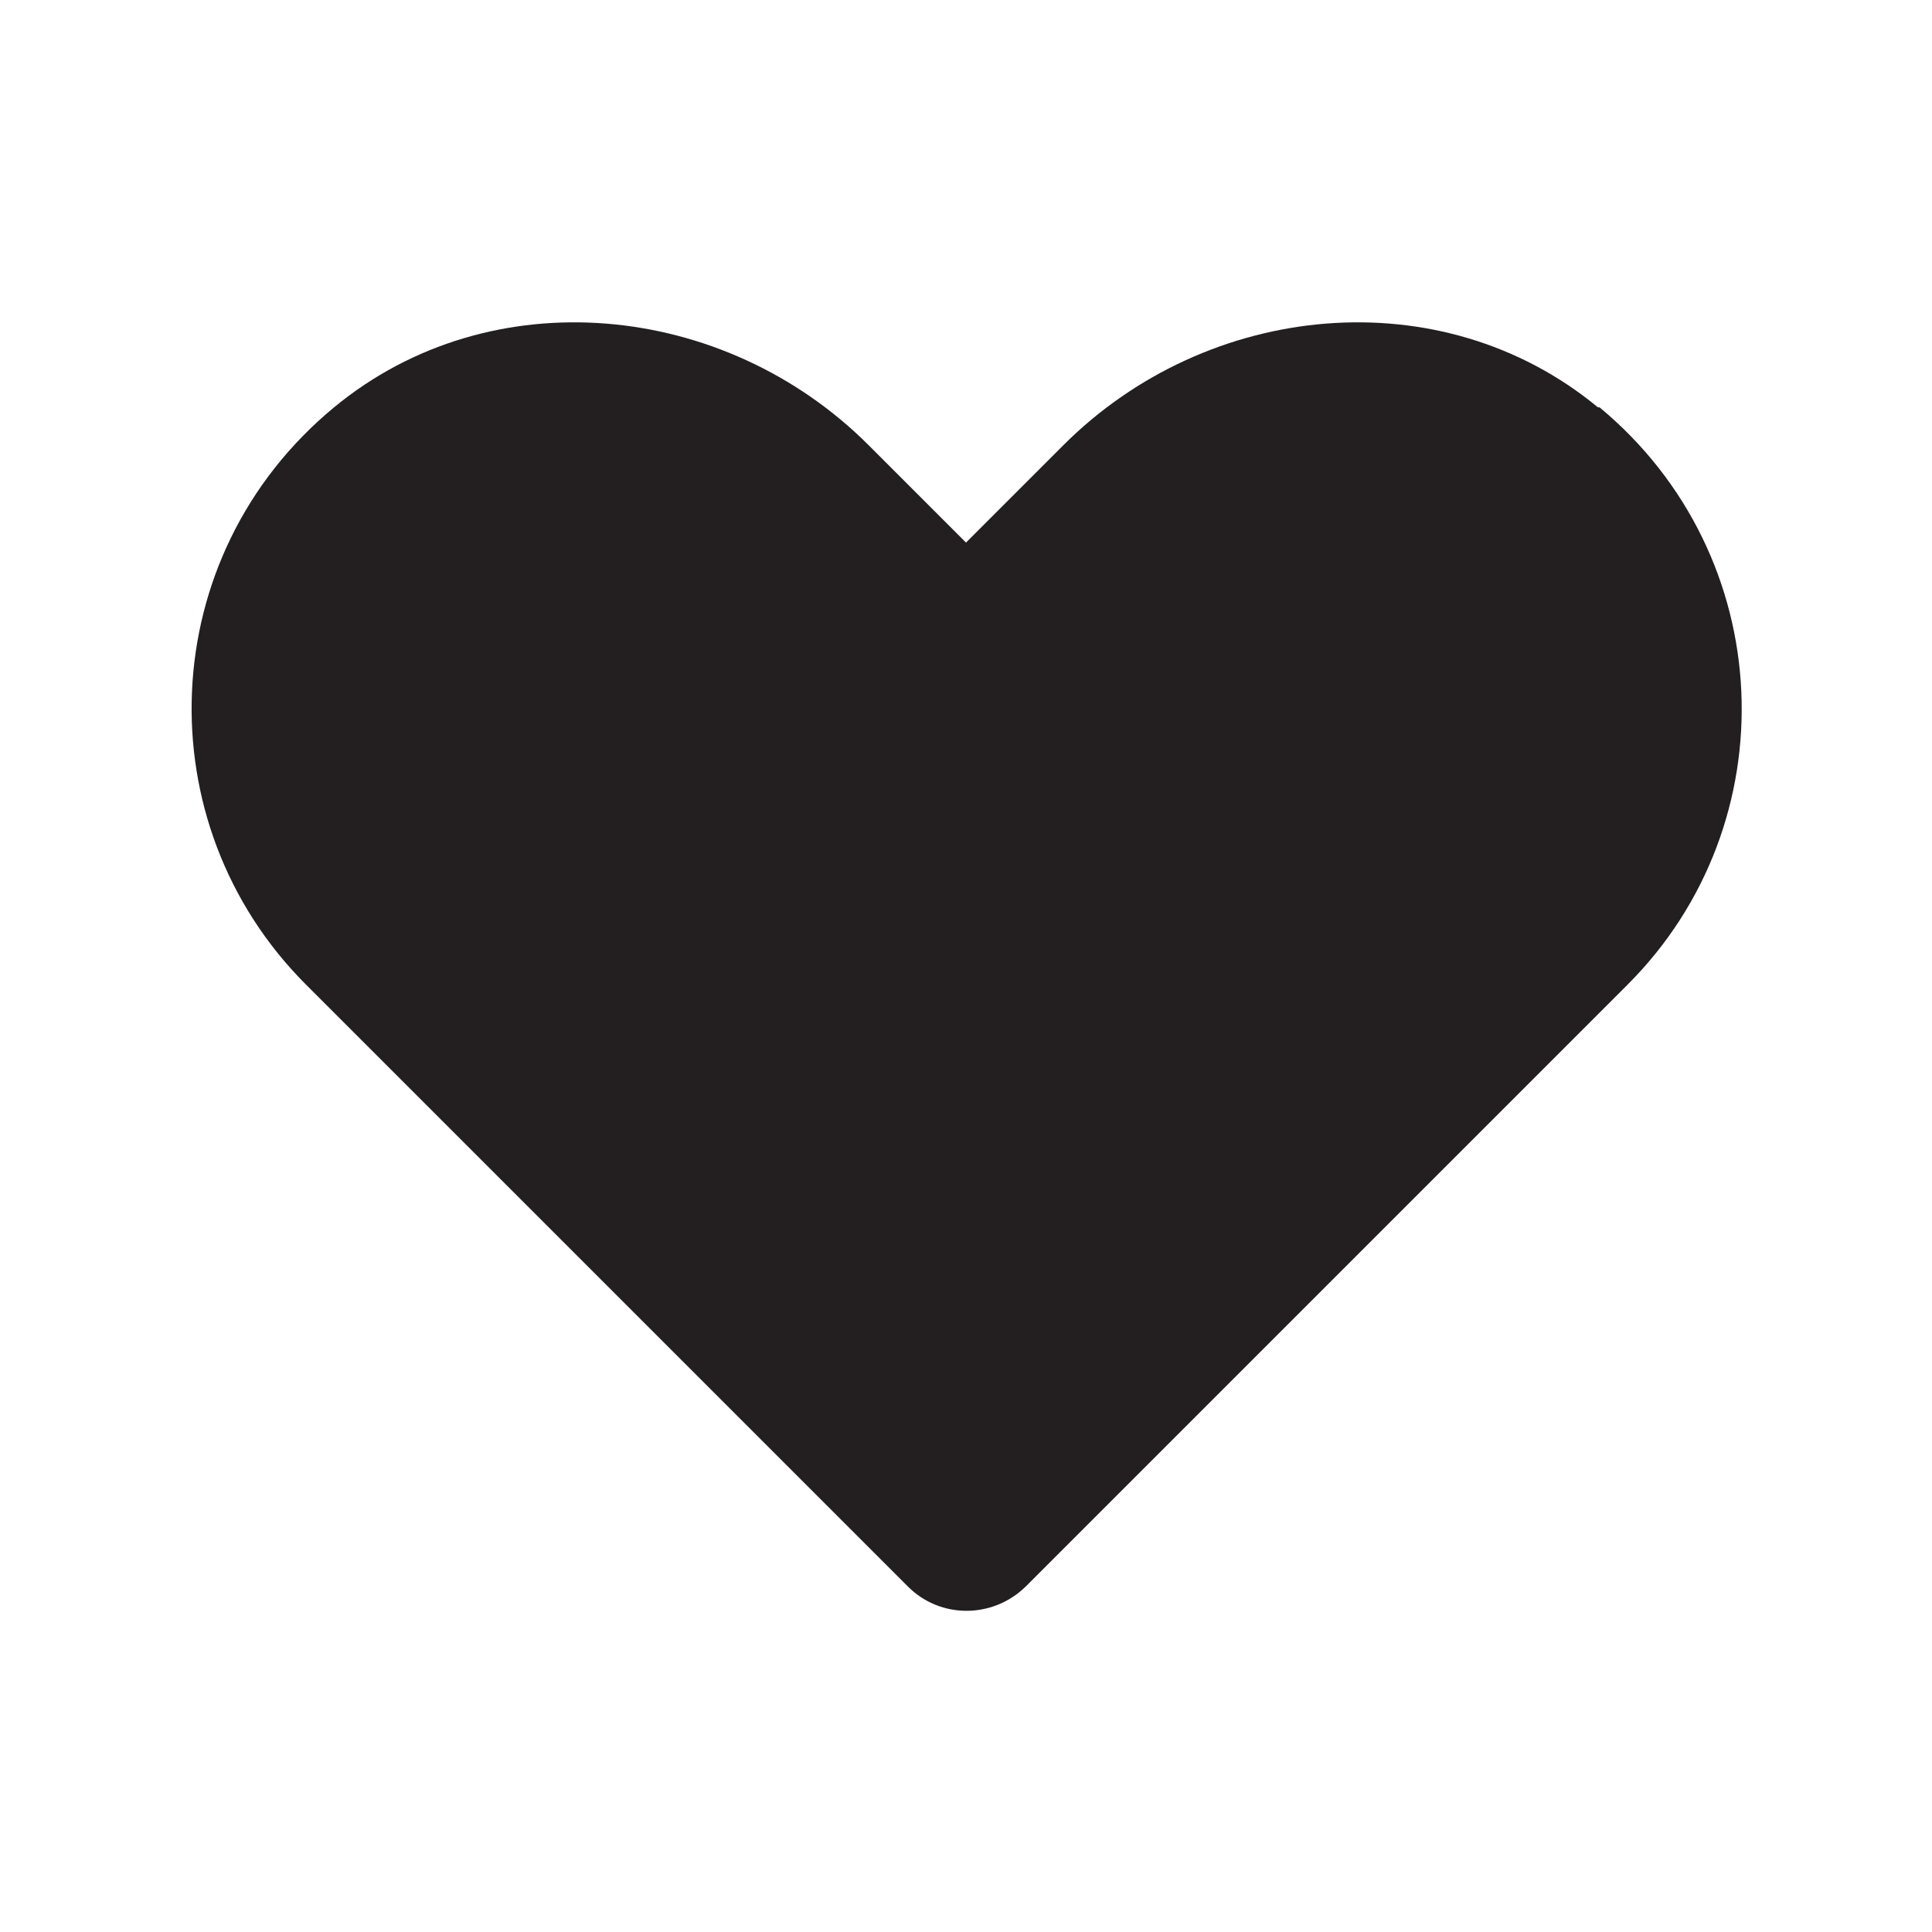
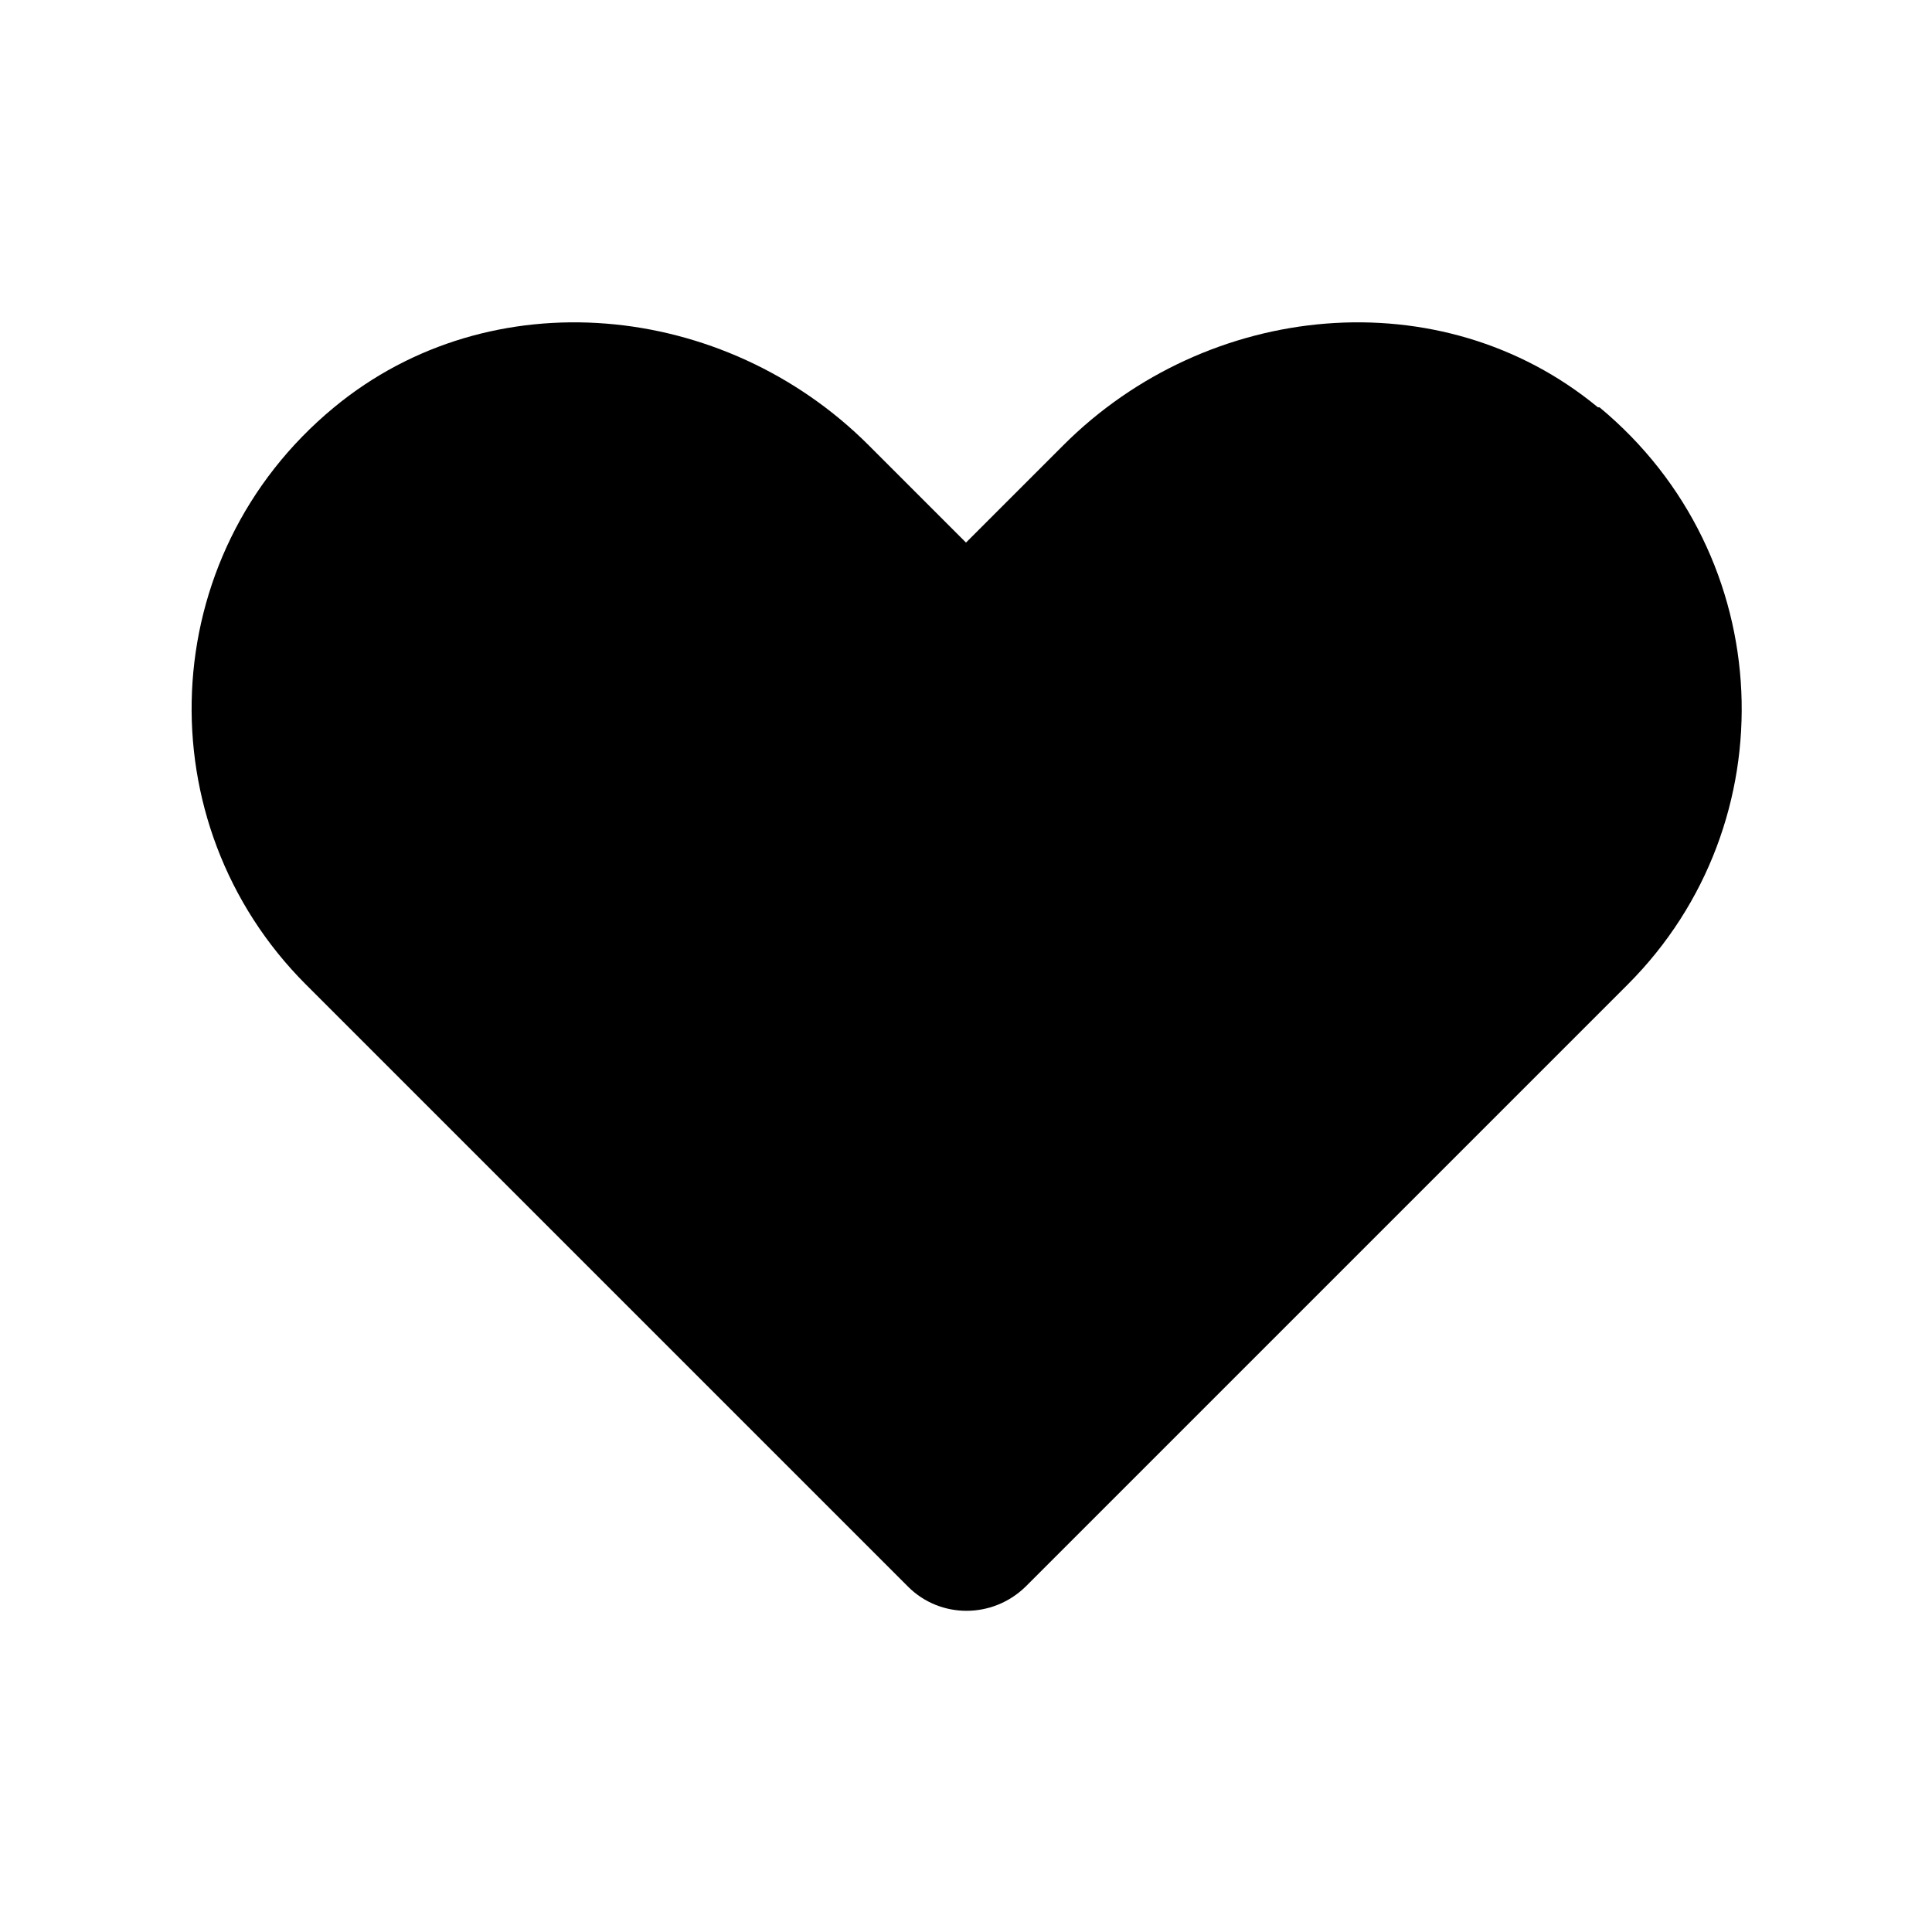
- <svg xmlns="http://www.w3.org/2000/svg" id="a" width="24" height="24" viewBox="0 0 24 24">
-   <g id="b">
-     <rect id="c" width="24" height="24" fill="none" />
-     <path d="m19.85,5.06c-1.95-1.61-4.85-1.32-6.64.47l-1.21,1.21-1.21-1.21c-1.79-1.79-4.69-2.08-6.64-.47-2.24,1.85-2.35,5.17-.35,7.17l7.48,7.48c.4.4,1.05.4,1.46,0l7.48-7.48c2-2,1.88-5.32-.35-7.17Z" fill="#231f20" />
-   </g>
+ <svg xmlns="http://www.w3.org/2000/svg" width="24" height="24" viewBox="0 0 24 24">
+   <path d="m19.85,5.06c-1.95-1.61-4.85-1.32-6.64.47l-1.21,1.21-1.21-1.21c-1.79-1.79-4.69-2.08-6.64-.47-2.24,1.85-2.35,5.17-.35,7.17l7.48,7.48c.4.4,1.05.4,1.46,0l7.48-7.48c2-2,1.88-5.32-.35-7.17Z" />
</svg>
